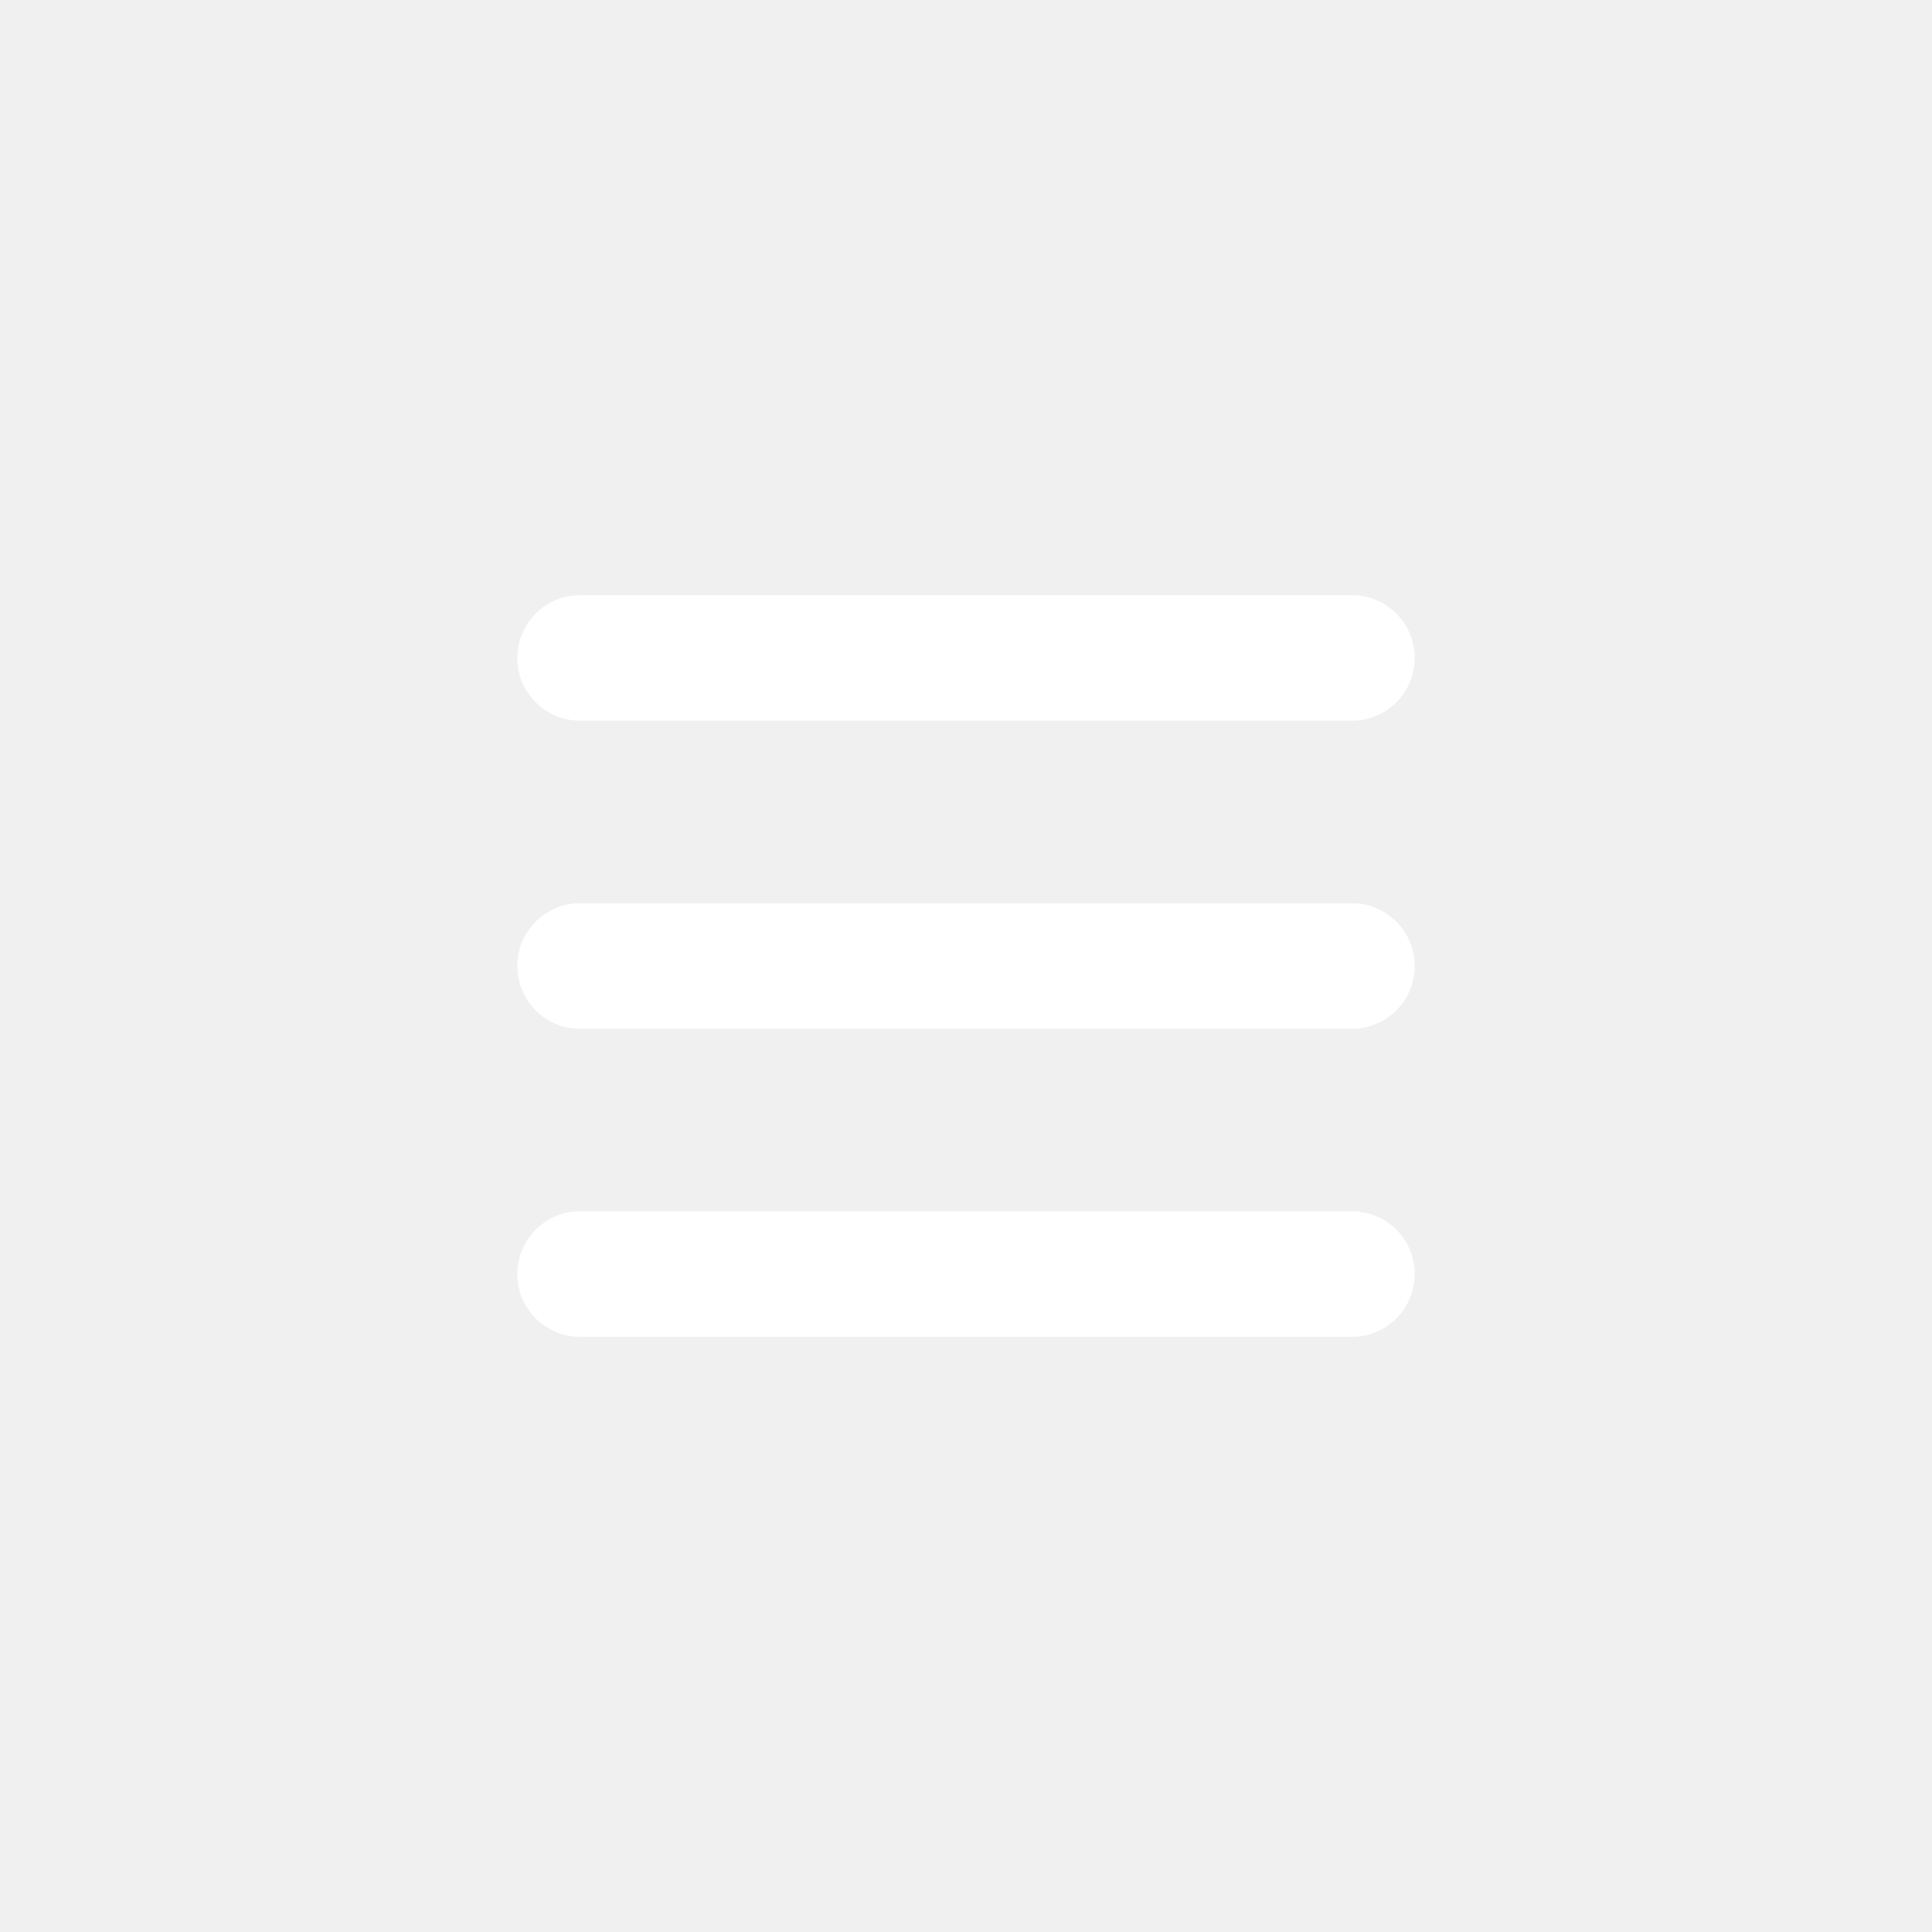
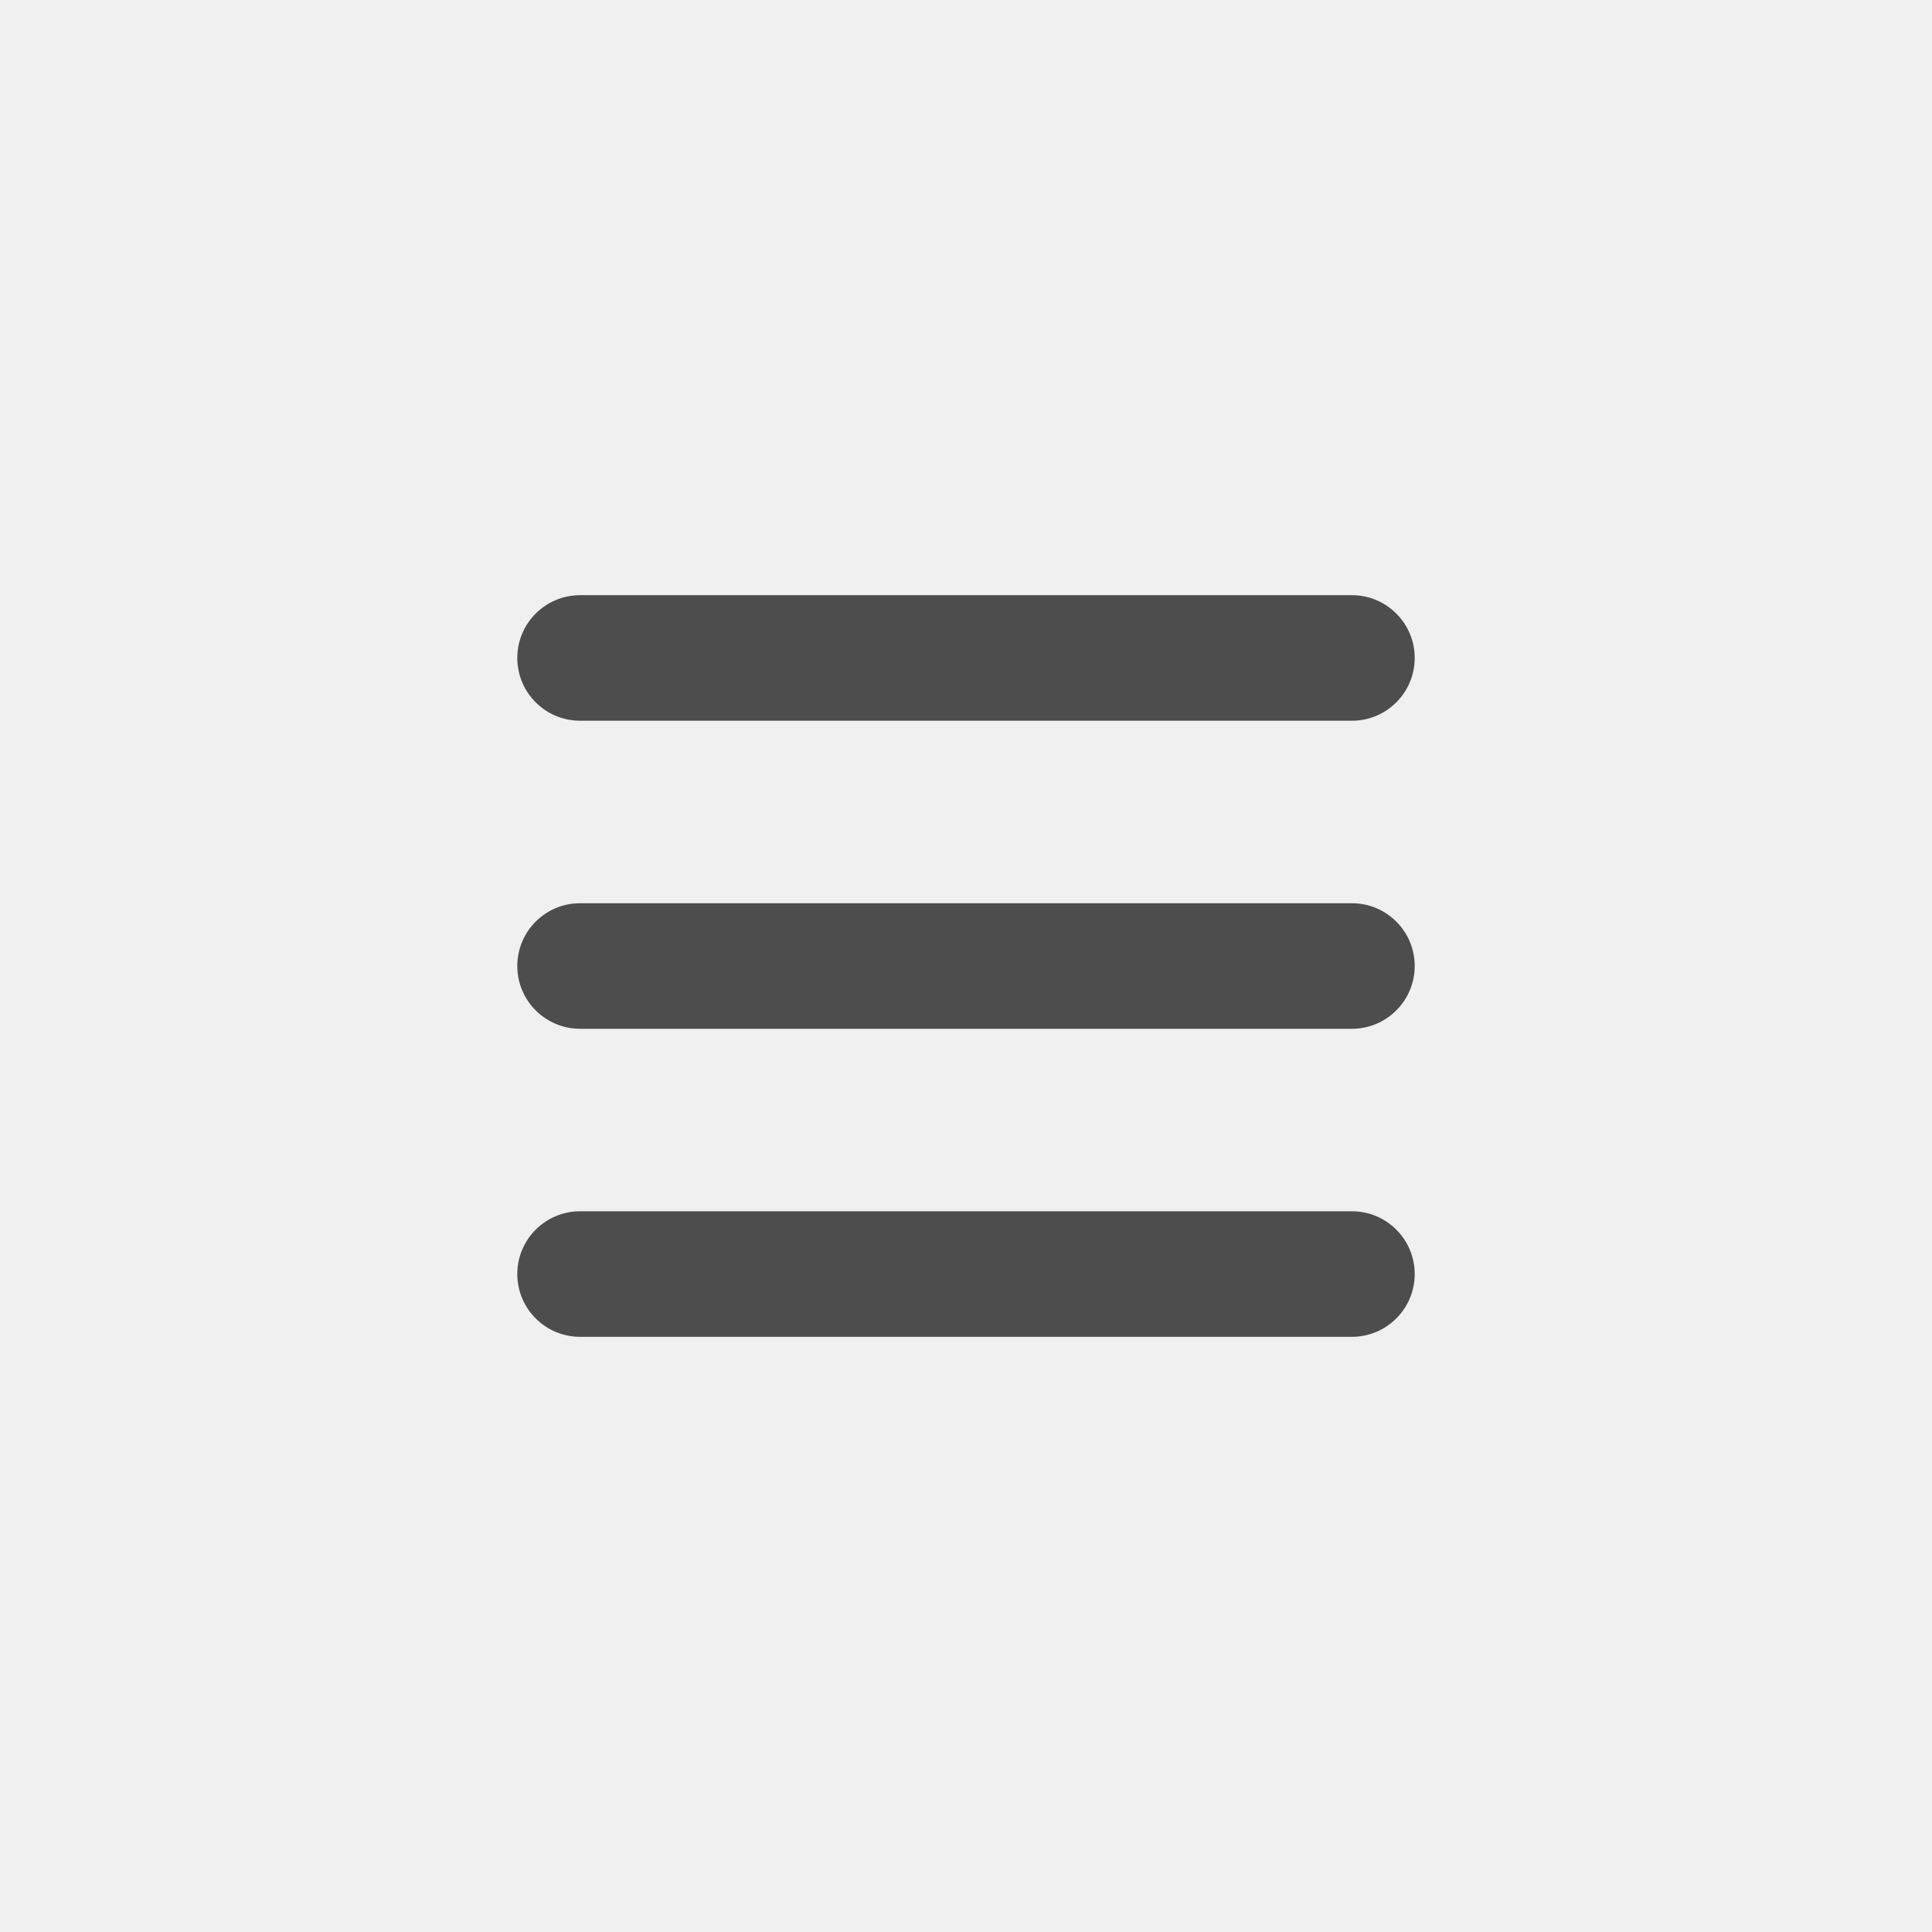
<svg xmlns="http://www.w3.org/2000/svg" role="img" aria-labelledby="menu-icon-title menu-icon-desc" viewBox="0 0 170 170">
  <g transform="translate(0,-882.3622)">
-     <rect rx="5.524" ry="5.524" y="934.733" x="45.518" height="11.047" width="78.964" id="rect9466" style="fill:#ffffff;" />
-     <rect rx="5.524" ry="5.524" y="961.839" x="45.518" height="11.047" width="78.964" id="rect9466-6" style="fill:#ffffff;" />
-     <rect rx="5.524" ry="5.524" y="988.944" x="45.518" height="11.047" width="78.964" id="rect9466-6-0" style="fill:#ffffff;" />
+     <rect rx="5.524" ry="5.524" y="934.733" x="45.518" height="11.047" width="78.964" id="rect9466" style="fill:#4d4d4d;" />
+     <rect rx="5.524" ry="5.524" y="961.839" x="45.518" height="11.047" width="78.964" id="rect9466-6" style="fill:#4d4d4d;" />
+     <rect rx="5.524" ry="5.524" y="988.944" x="45.518" height="11.047" width="78.964" id="rect9466-6-0" style="fill:#4d4d4d;" />
  </g>
</svg>
